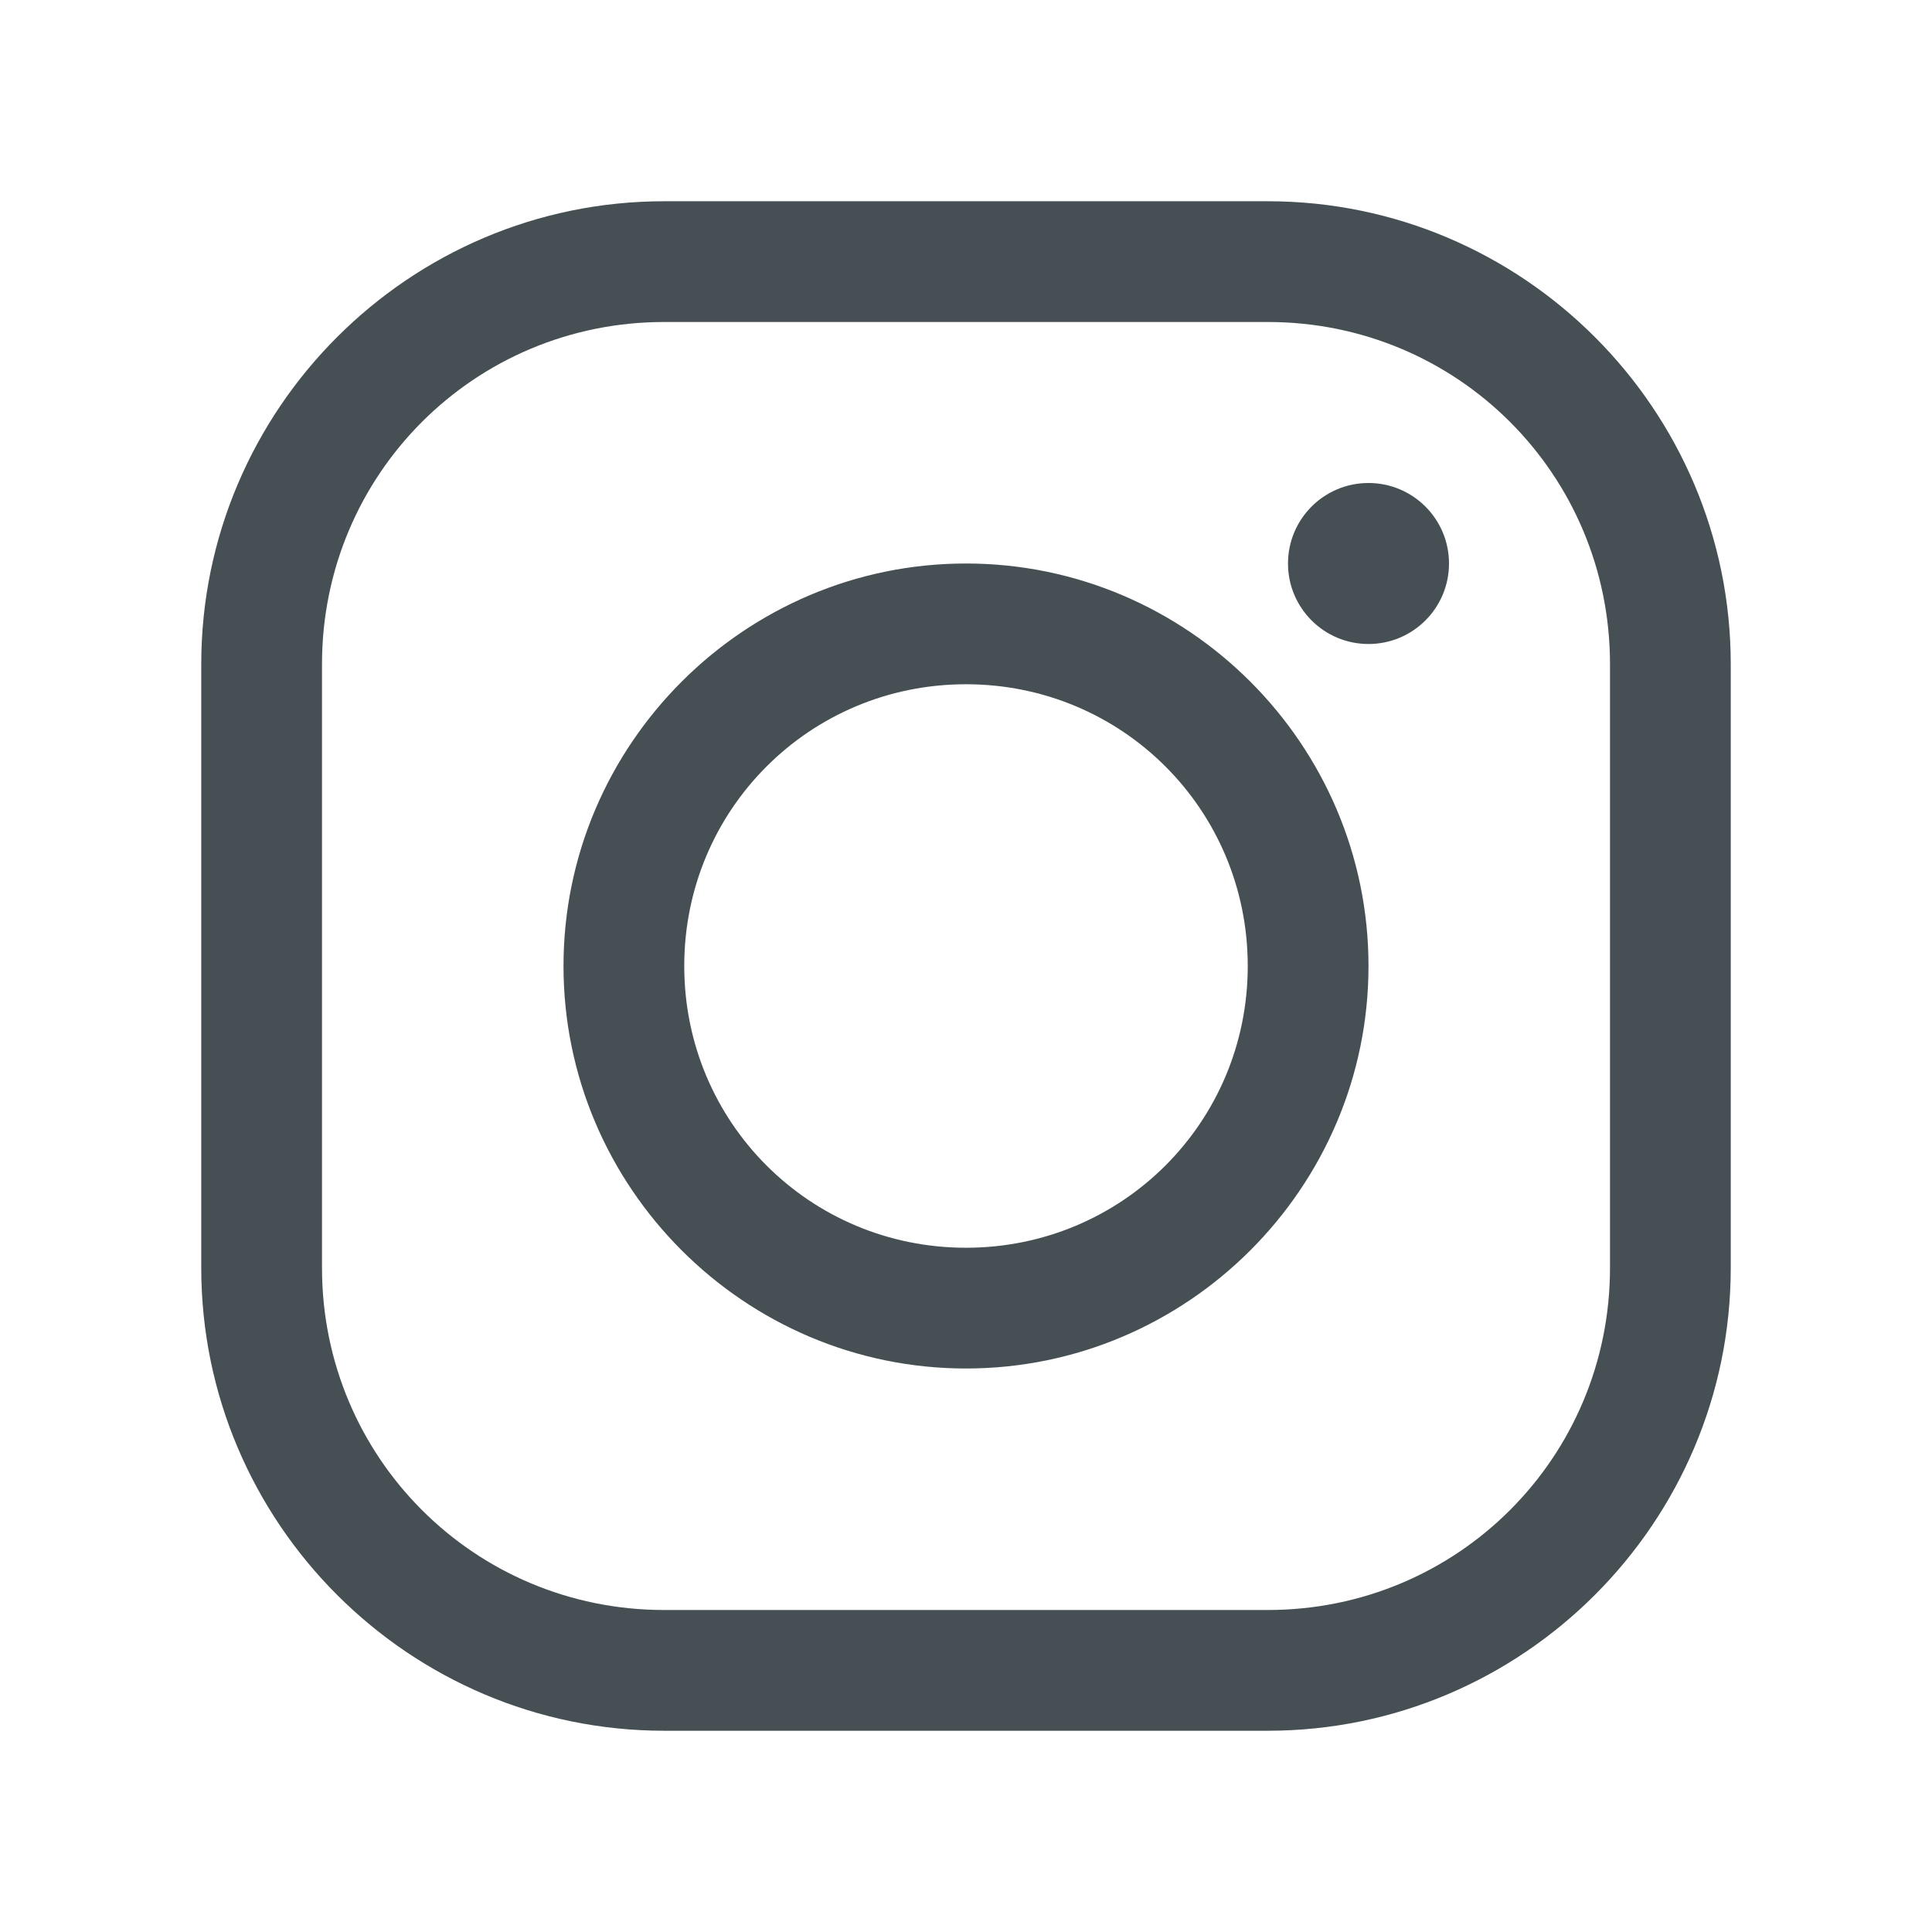
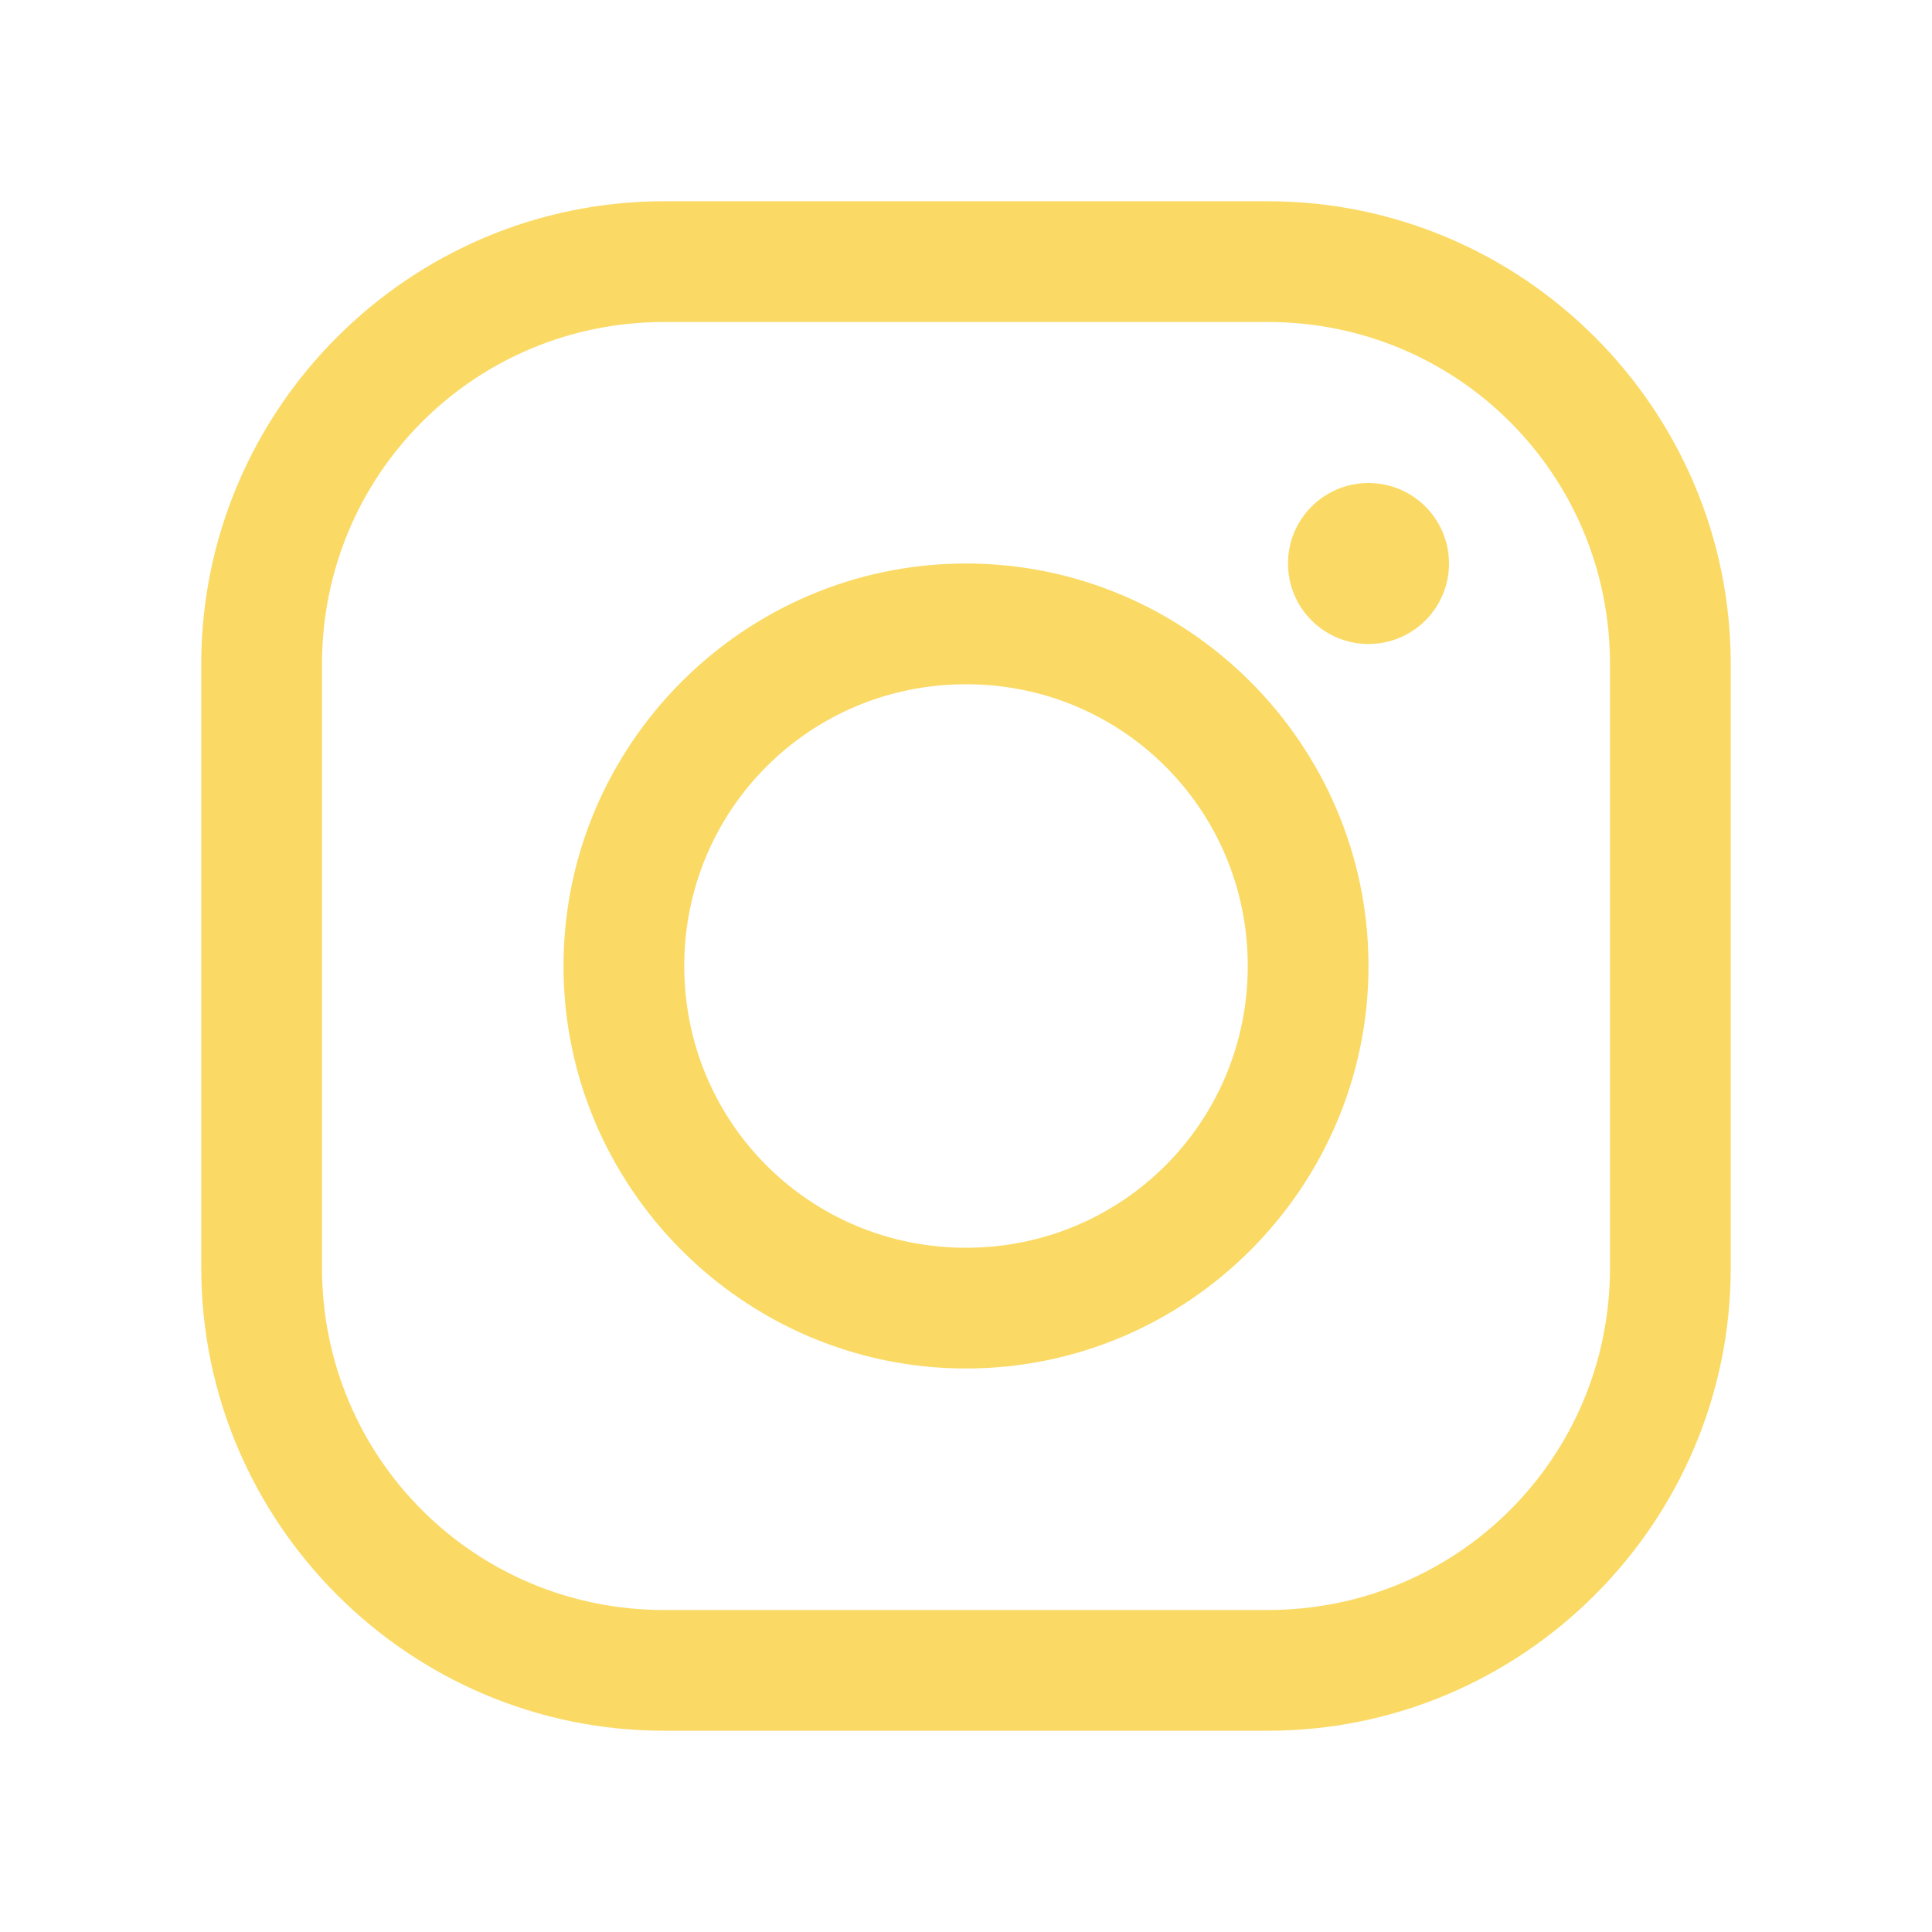
- <svg xmlns="http://www.w3.org/2000/svg" viewBox="0 0 48 48" width="50px" height="50px" fill="#465054">
+ <svg xmlns="http://www.w3.org/2000/svg" viewBox="0 0 48 48" width="50px" height="50px" fill="#fada65">
  <path d="M 16.5 5 C 10.166 5 5 10.166 5 16.5 L 5 31.5 C 5 37.833 10.166 43 16.5 43 L 31.5 43 C 37.833 43 43 37.833 43 31.5 L 43 16.5 C 43 10.166 37.833 5 31.5 5 L 16.5 5 z M 16.5 8 L 31.5 8 C 36.211 8 40 11.788 40 16.5 L 40 31.5 C 40 36.211 36.211 40 31.5 40 L 16.5 40 C 11.788 40 8 36.211 8 31.5 L 8 16.5 C 8 11.788 11.788 8 16.5 8 z M 34 12 C 32.895 12 32 12.895 32 14 C 32 15.105 32.895 16 34 16 C 35.105 16 36 15.105 36 14 C 36 12.895 35.105 12 34 12 z M 24 14 C 18.495 14 14 18.495 14 24 C 14 29.505 18.495 34 24 34 C 29.505 34 34 29.505 34 24 C 34 18.495 29.505 14 24 14 z M 24 17 C 27.883 17 31 20.117 31 24 C 31 27.883 27.883 31 24 31 C 20.117 31 17 27.883 17 24 C 17 20.117 20.117 17 24 17 z" />
</svg>
